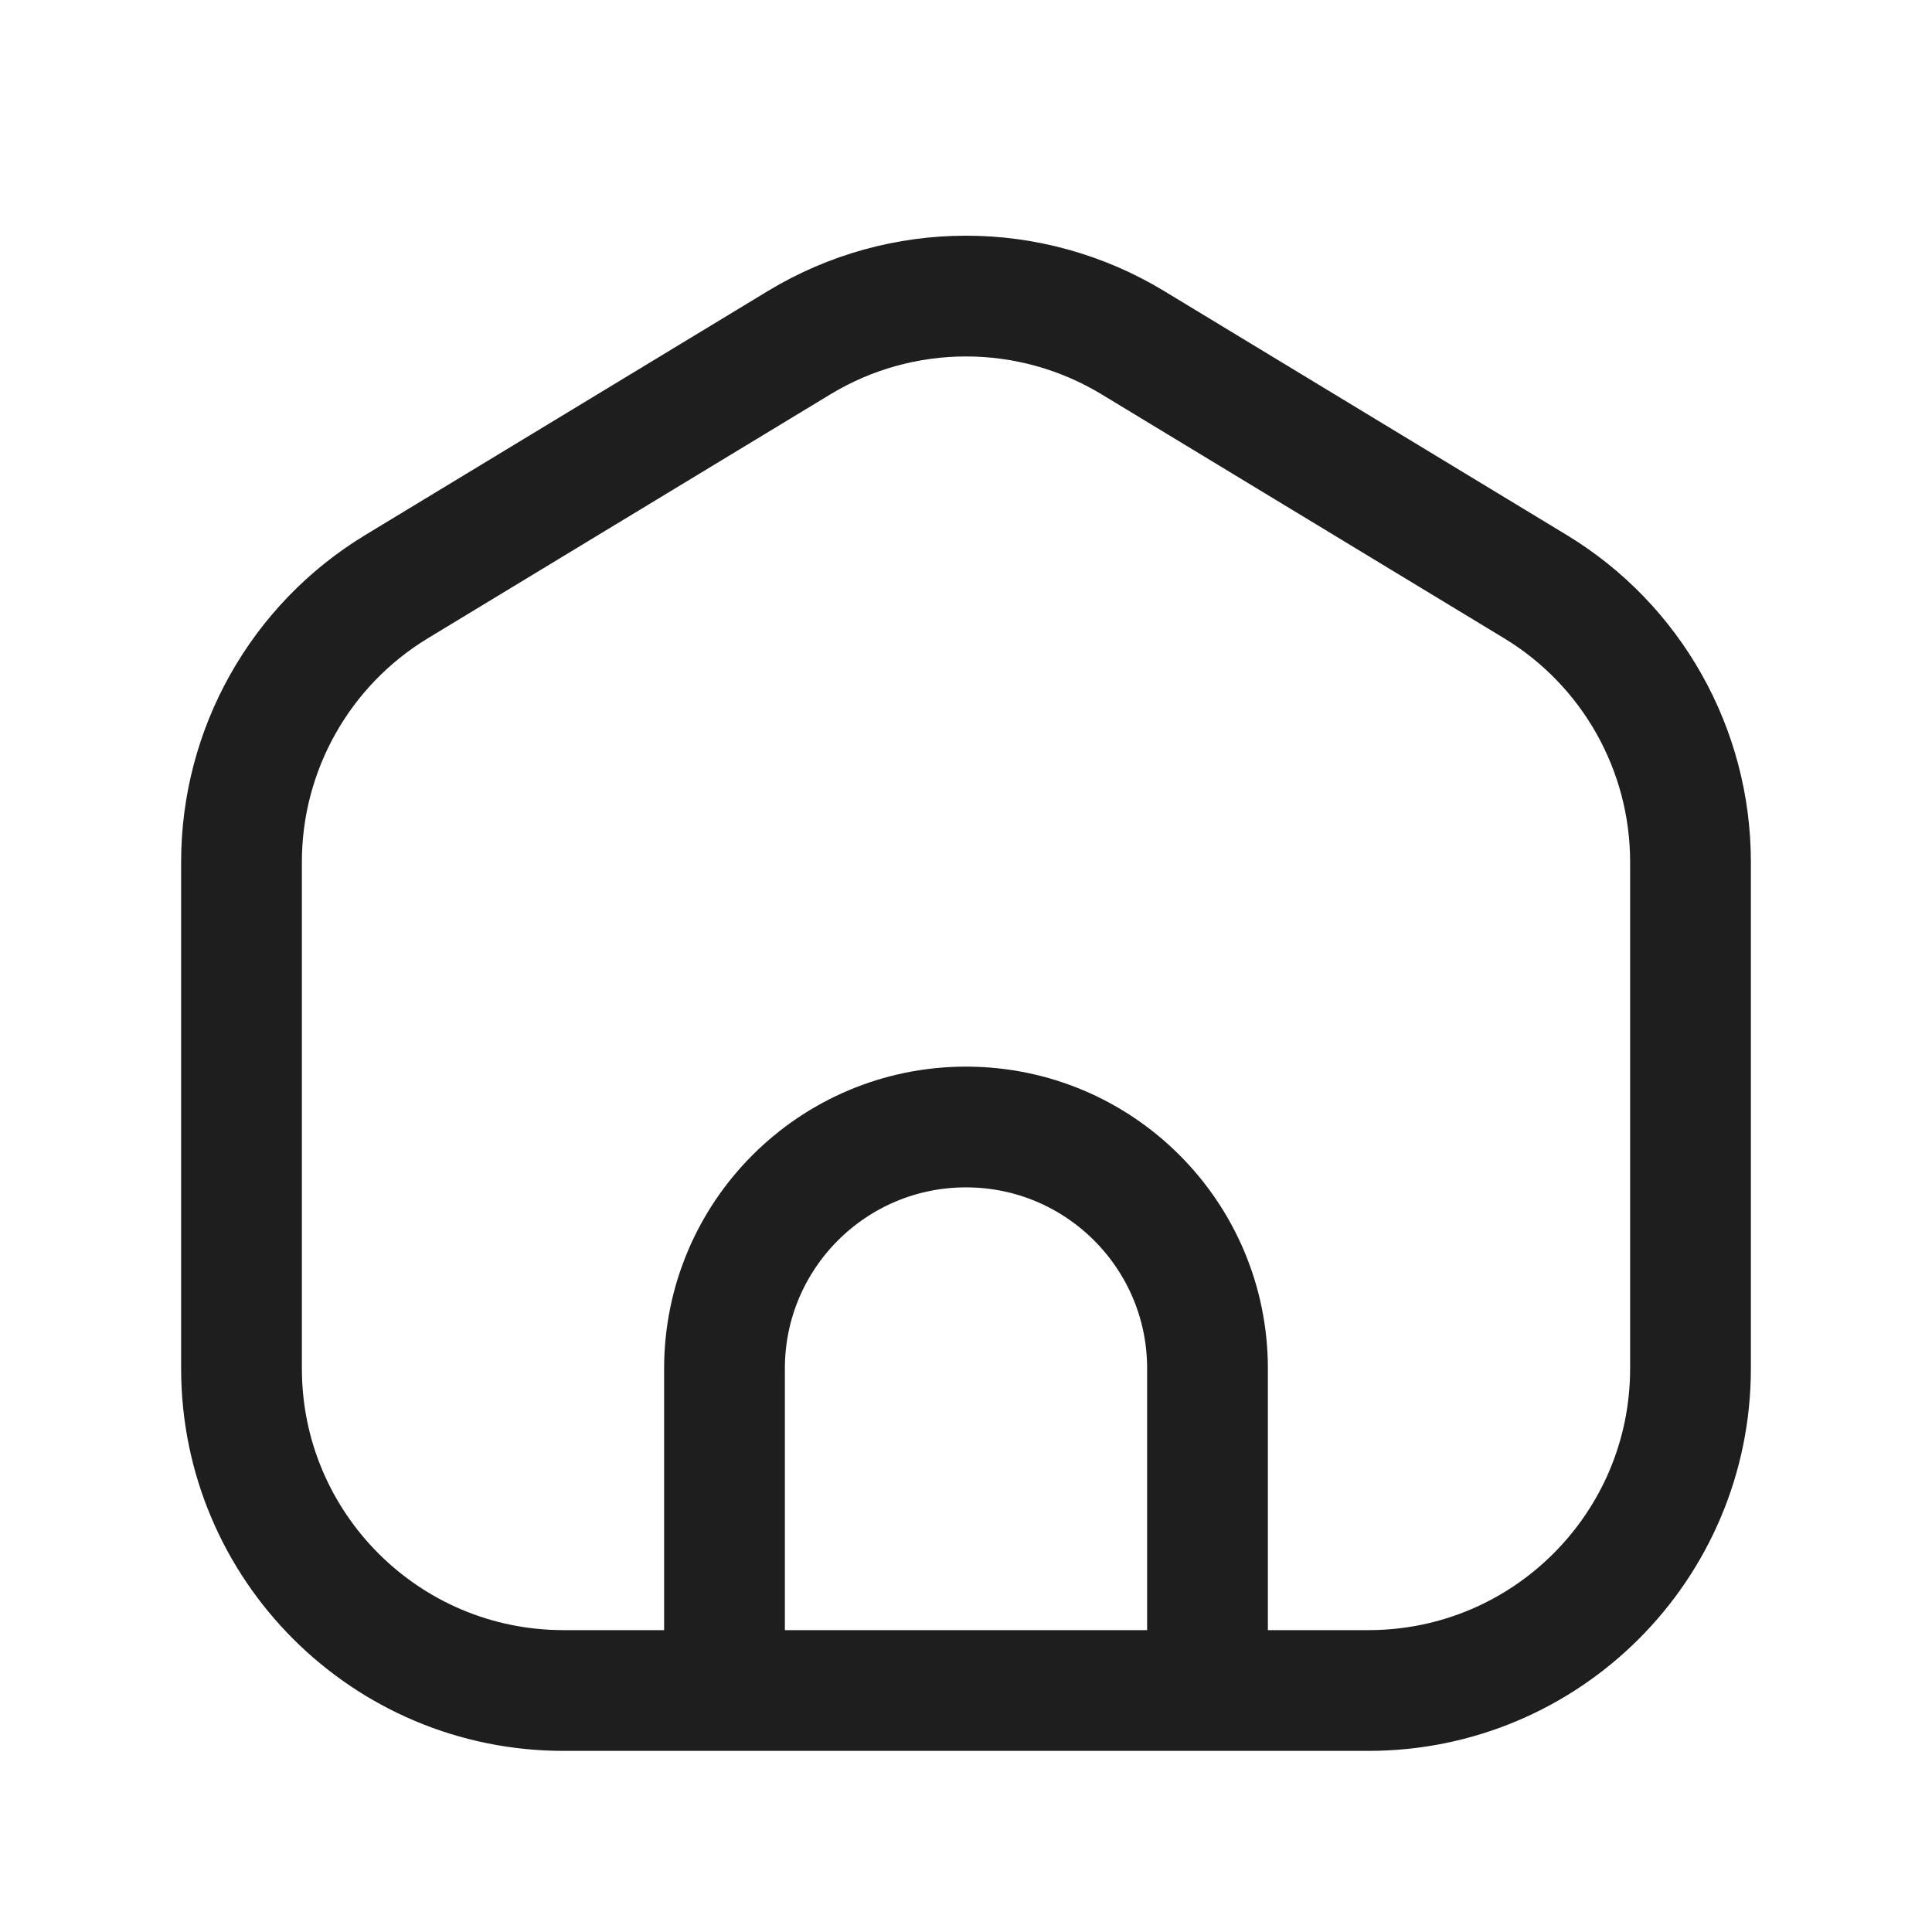
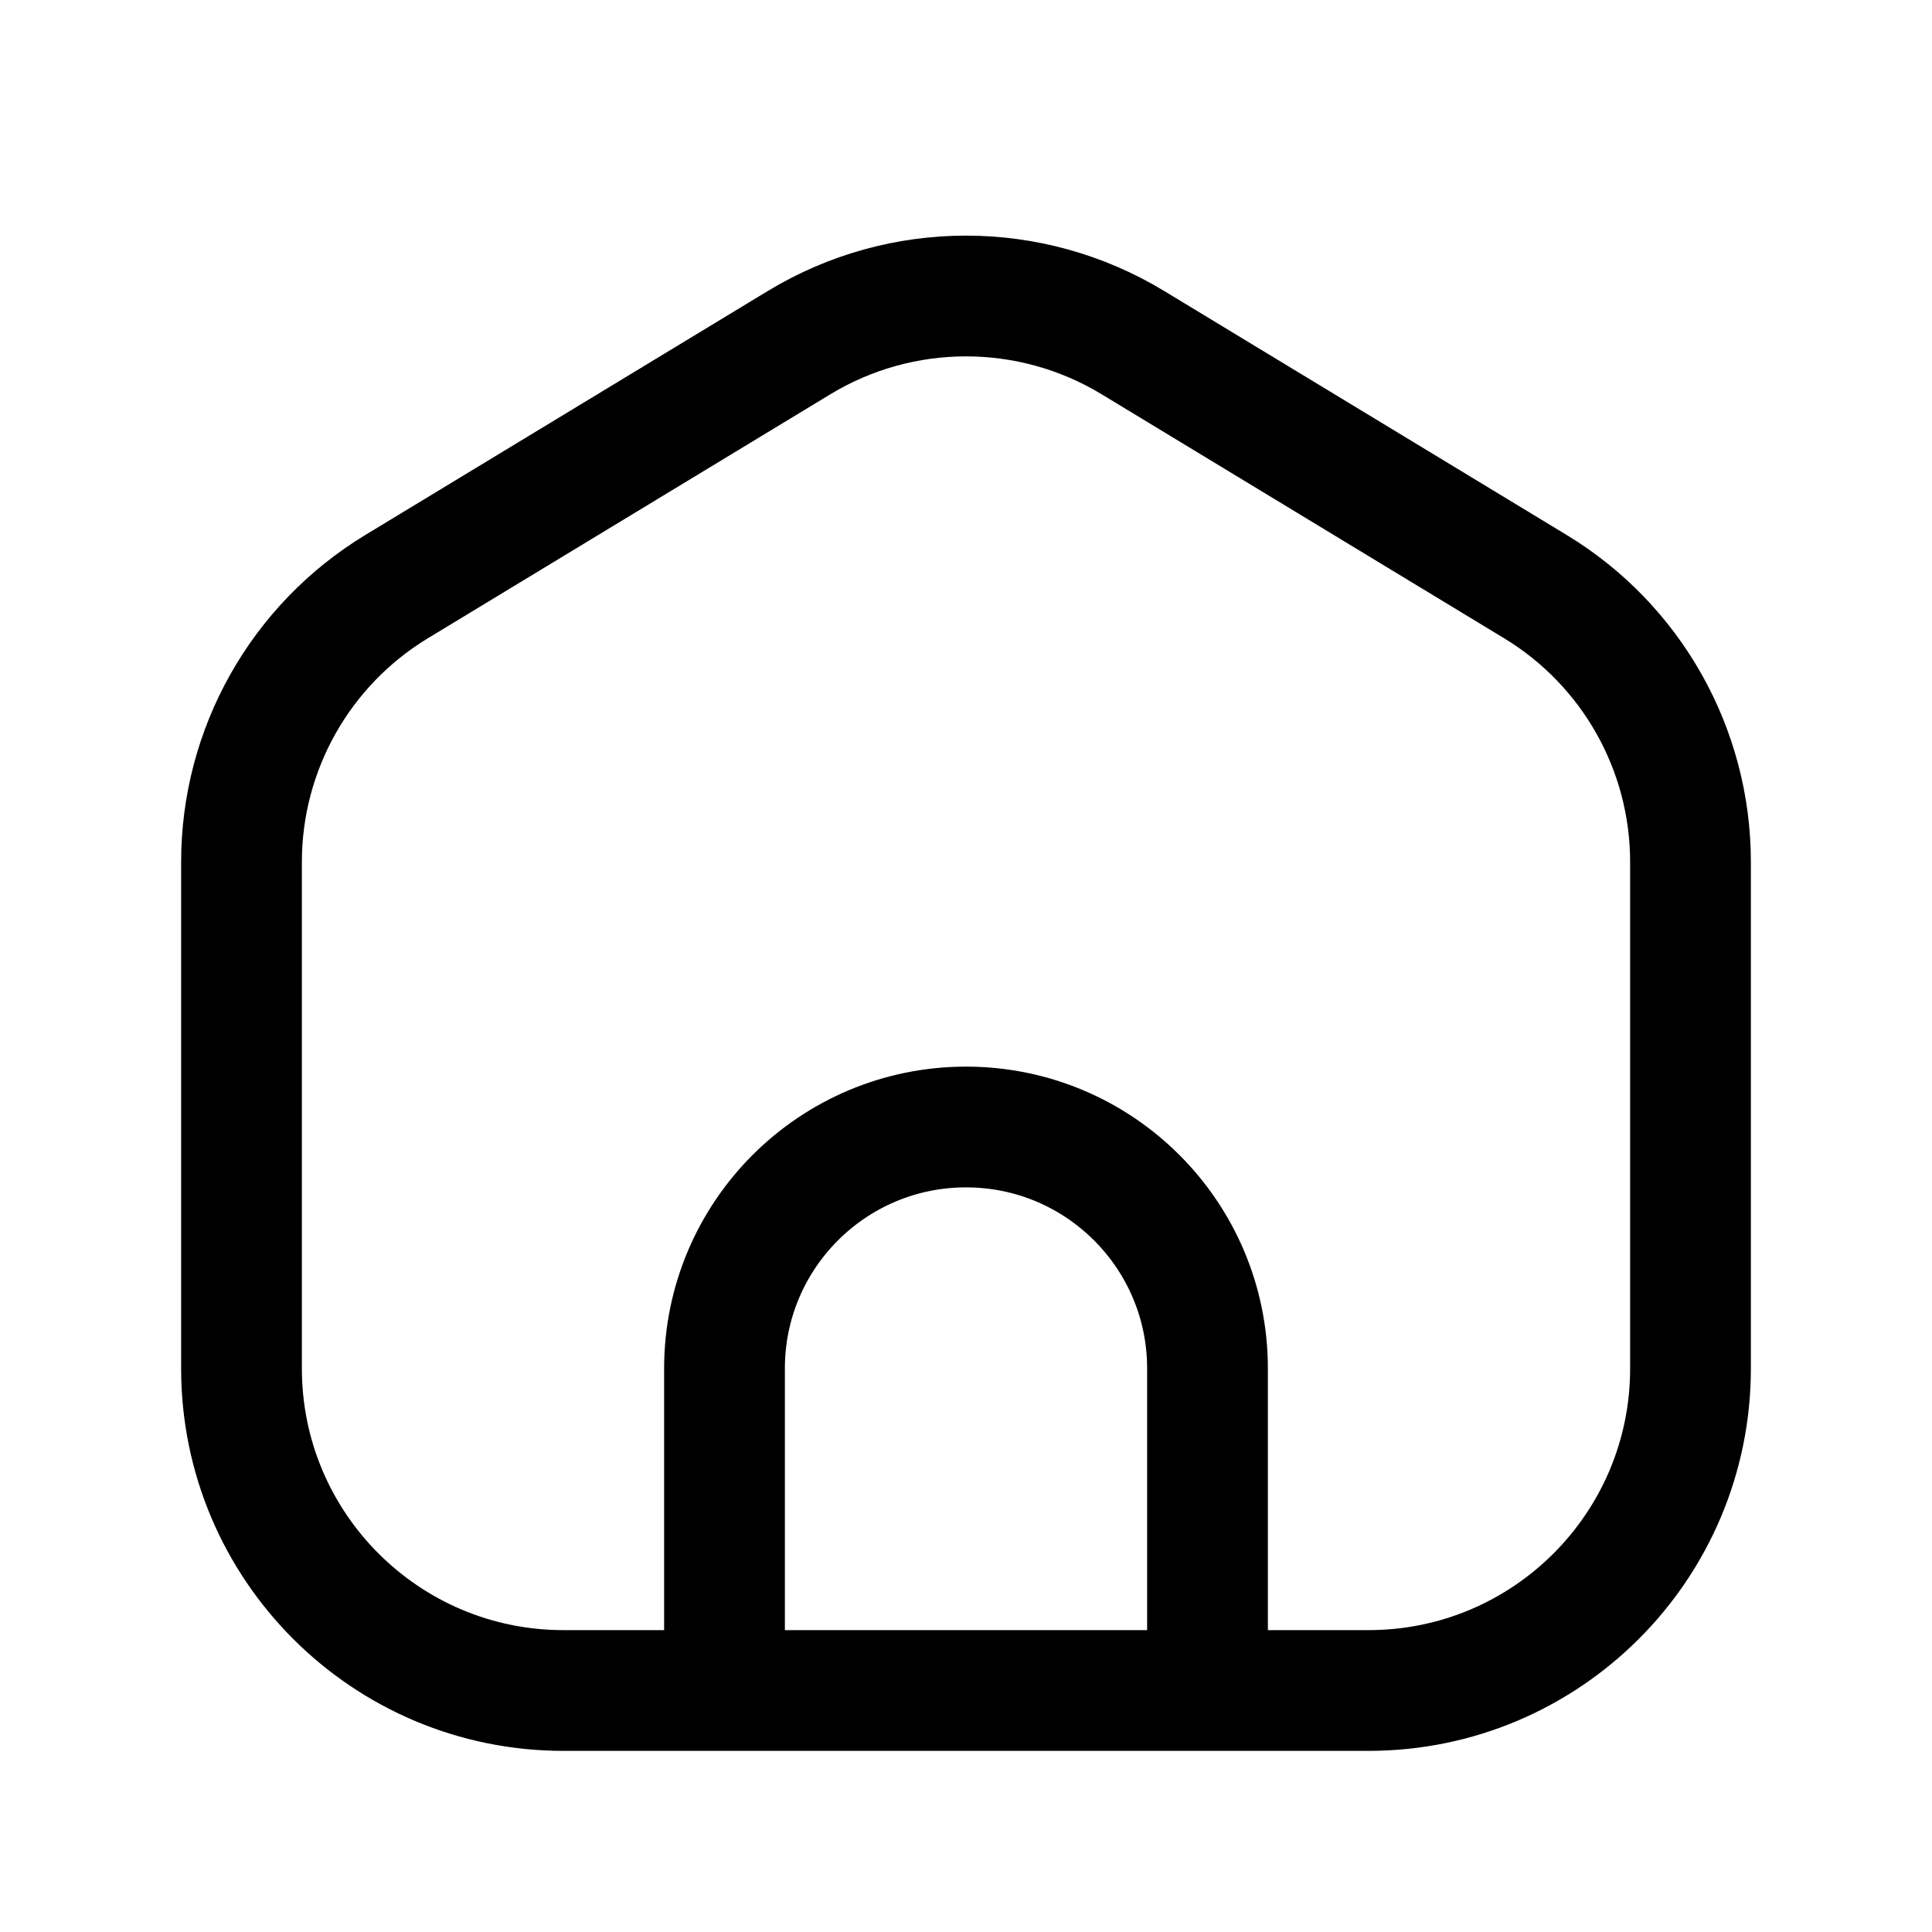
- <svg xmlns="http://www.w3.org/2000/svg" width="24" height="24" fill="none" viewBox="0 0 24 24">
-   <path stroke="#1E1E1E" stroke-linecap="round" stroke-linejoin="round" stroke-width="1.5" d="M9 21H7a4 4 0 0 1-4-4v-6.292a4 4 0 0 1 1.927-3.421l5-3.03a4 4 0 0 1 4.146 0l5 3.03A4 4 0 0 1 21 10.707V17a4 4 0 0 1-4 4h-2m-6 0v-4a3 3 0 1 1 6 0v4m-6 0h6" />
+ <svg xmlns="http://www.w3.org/2000/svg" width="24" height="24" viewBox="0 0 24 24" fill="none">
+   <path d="M9 21H7C4.791 21 3 19.209 3 17V10.708C3 9.309 3.731 8.012 4.927 7.287L9.927 4.256C11.201 3.484 12.799 3.484 14.073 4.256L19.073 7.287C20.269 8.012 21 9.309 21 10.708V17C21 19.209 19.209 21 17 21H15M9 21V17C9 15.343 10.343 14 12 14C13.657 14 15 15.343 15 17V21M9 21H15" stroke="black" stroke-width="1.5" stroke-linecap="round" stroke-linejoin="round" />
</svg>
